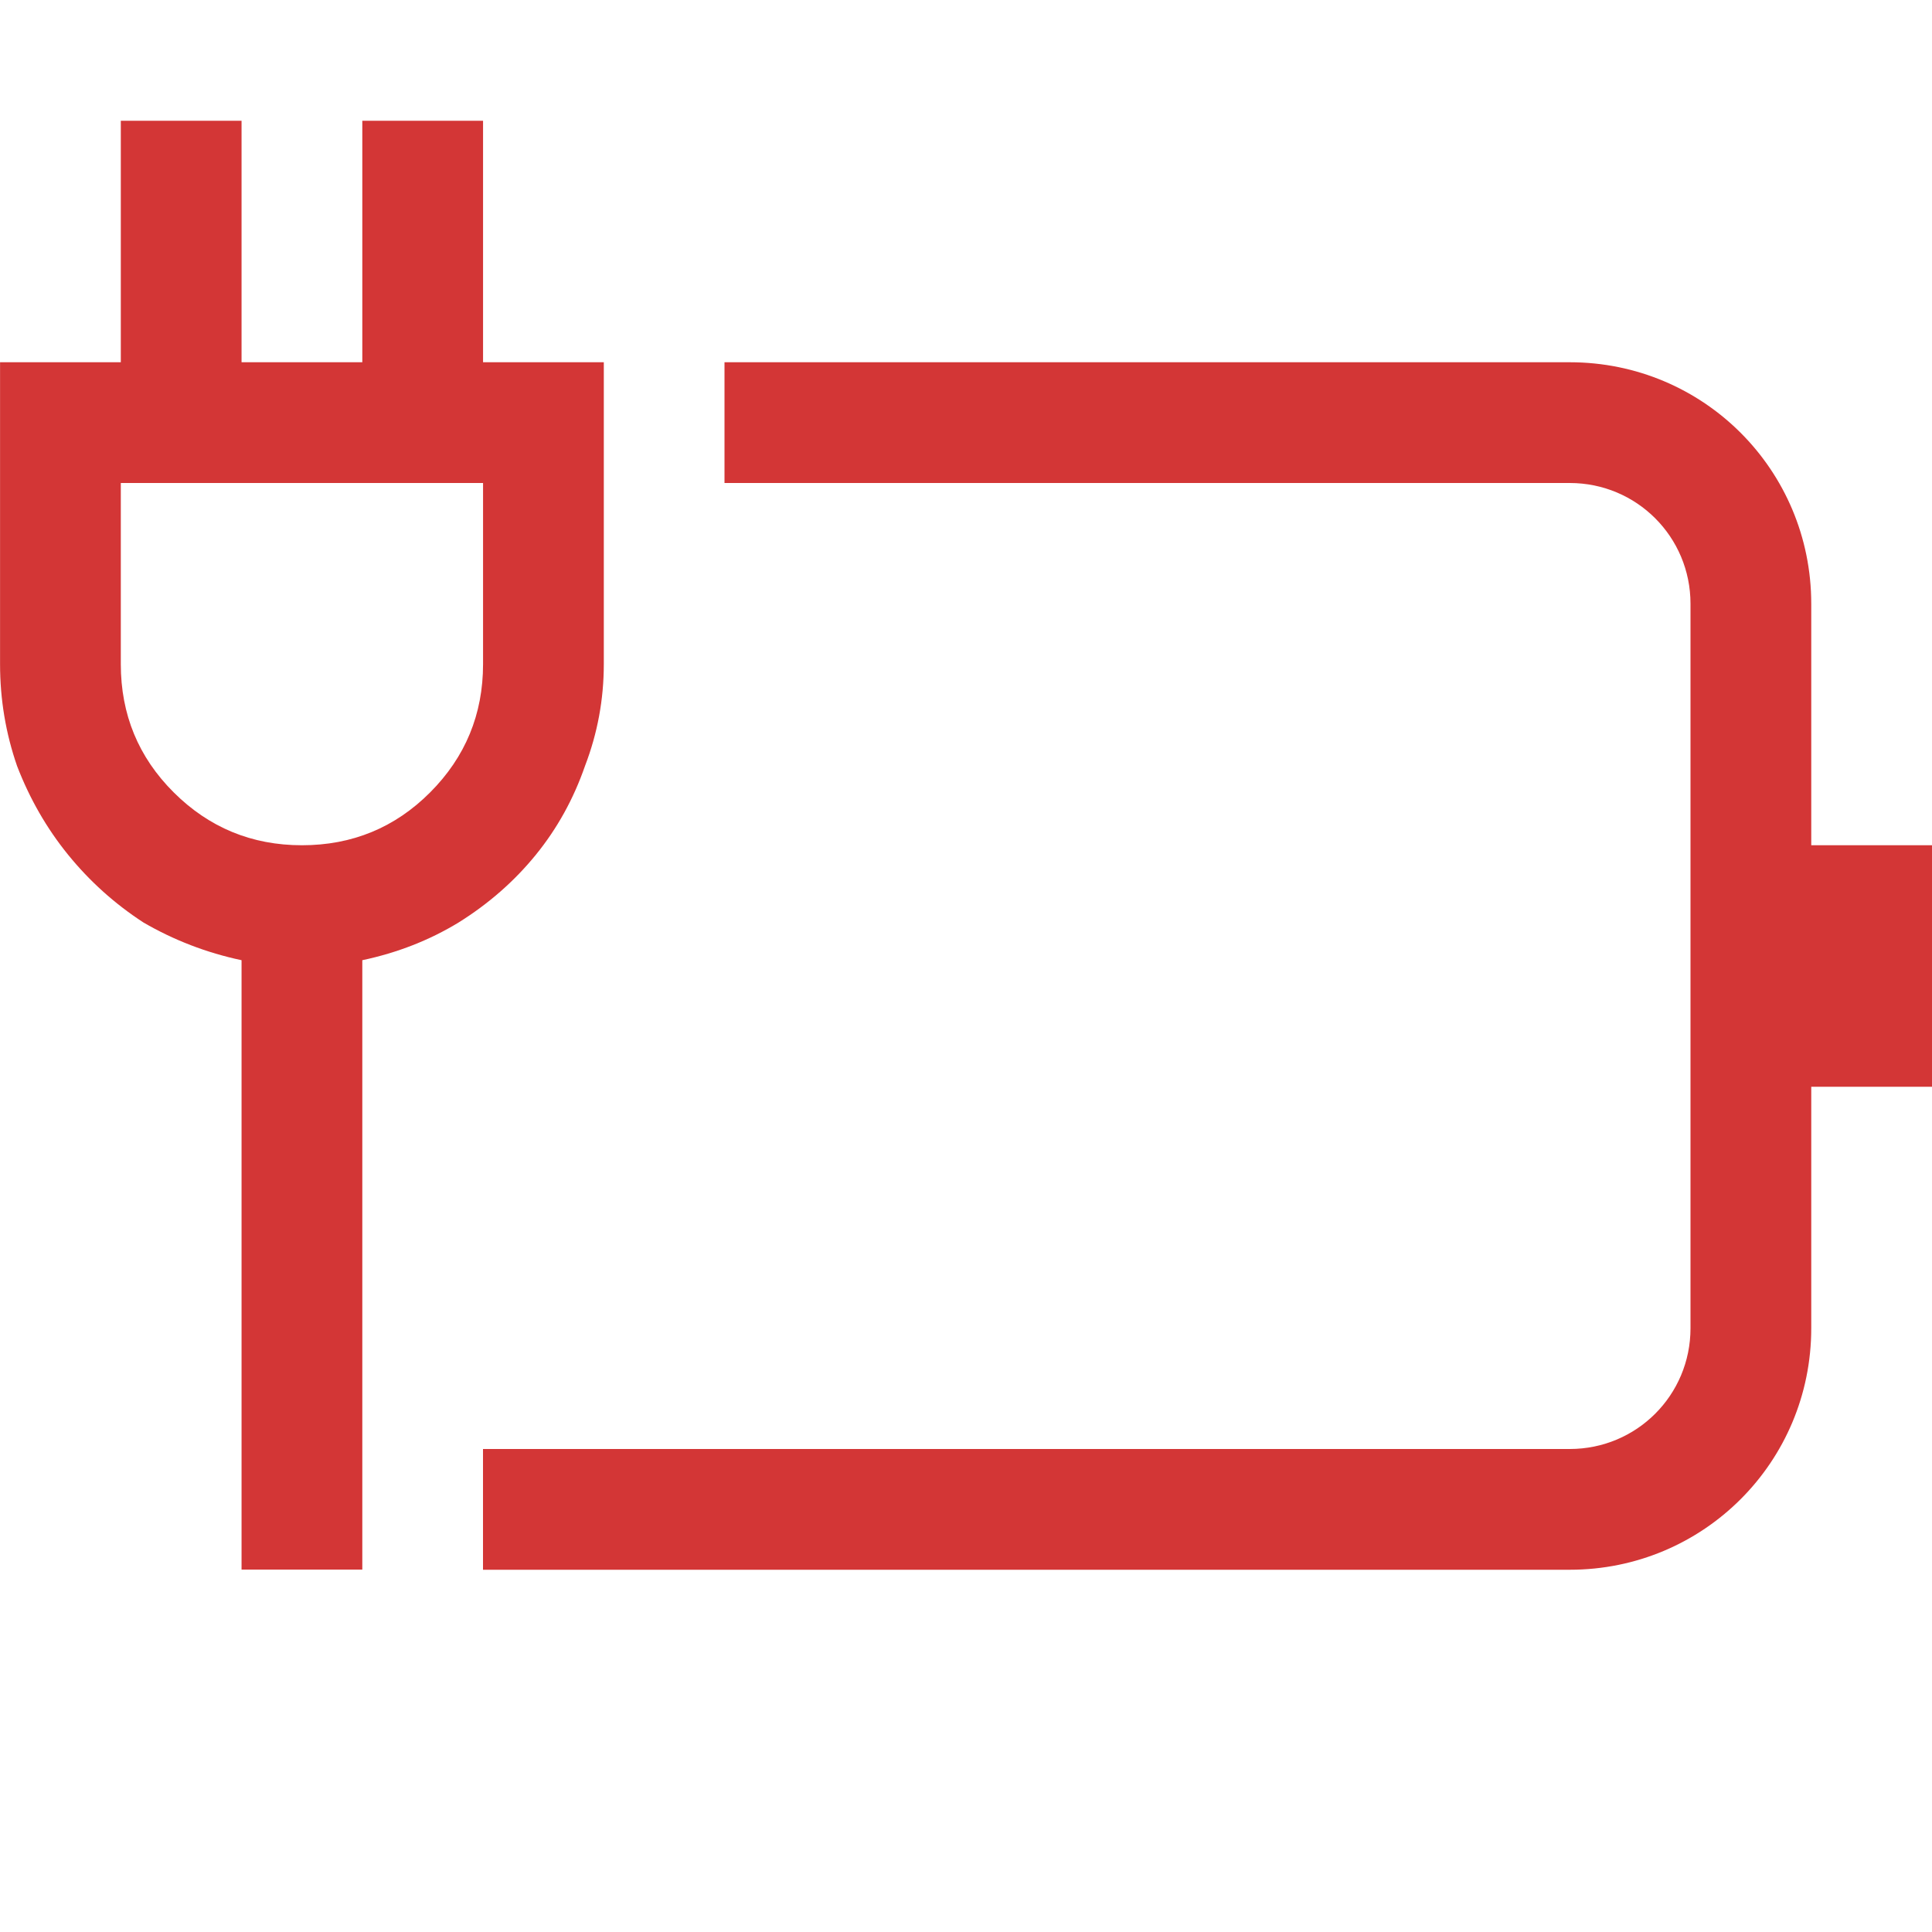
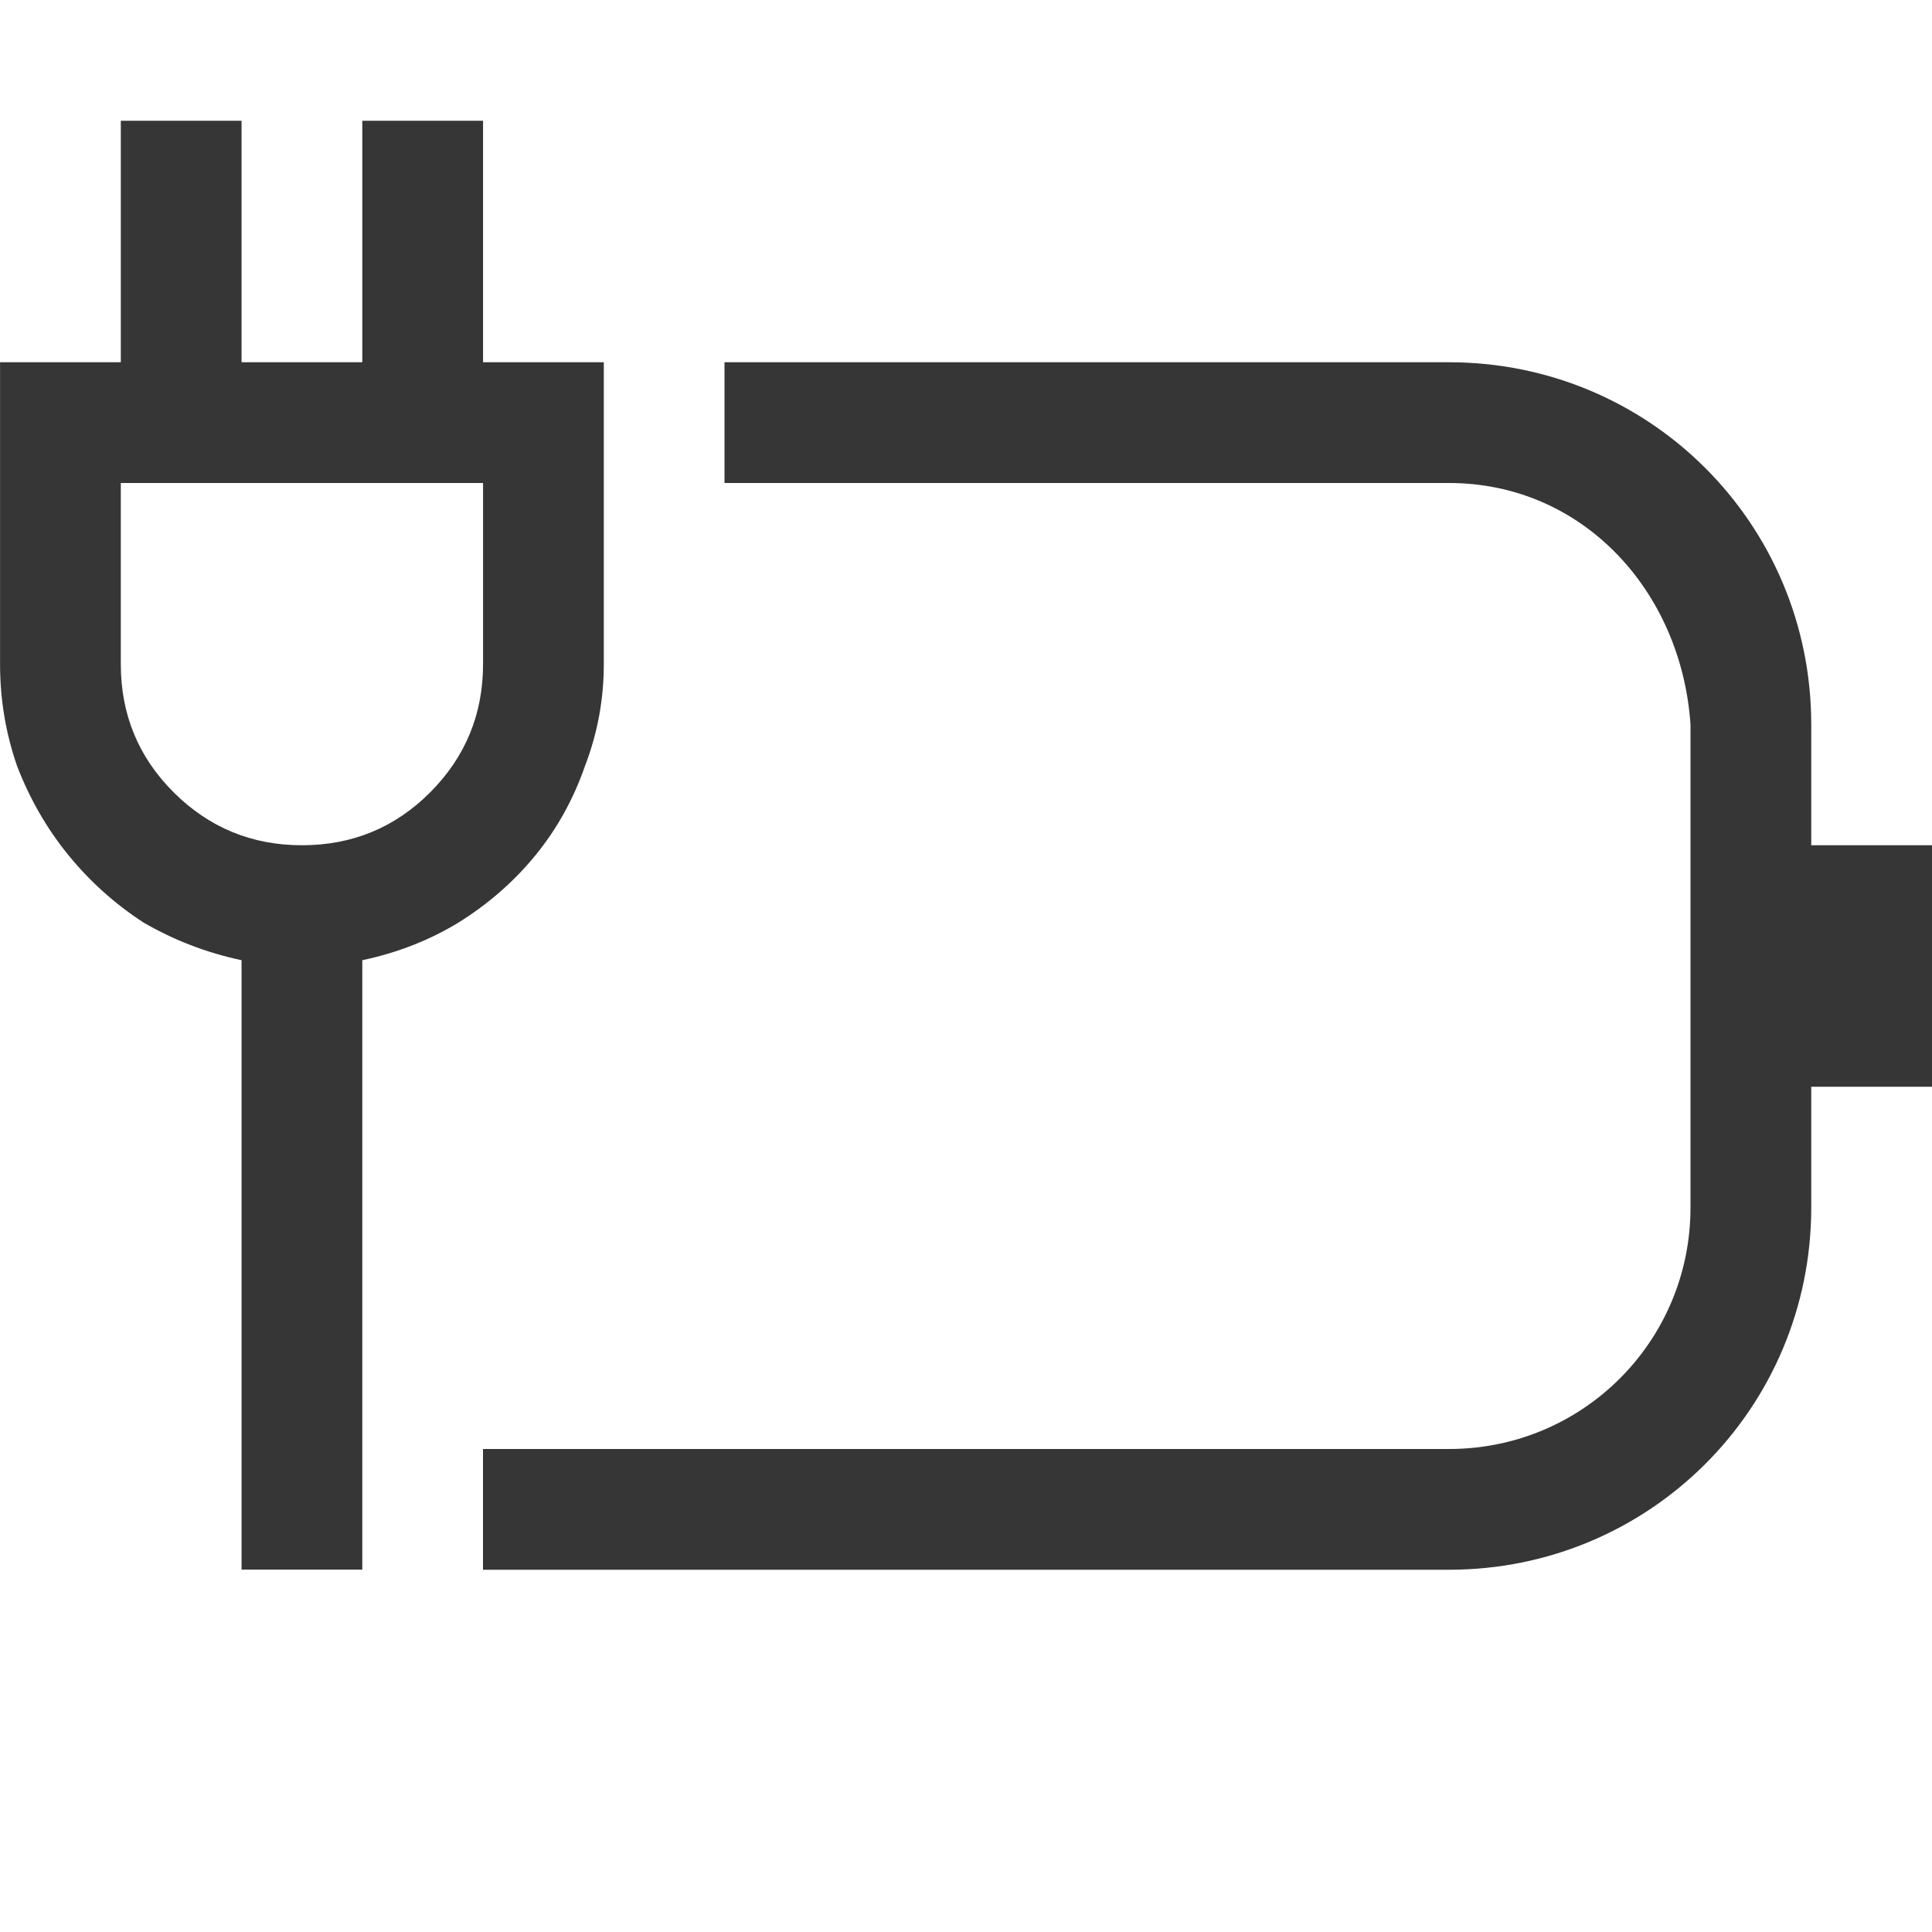
<svg xmlns="http://www.w3.org/2000/svg" width="16" height="16" version="1.1">
-   <path d="m6 3v1h7c0.554 0 1 0.446 1 1v6c0 0.554-0.446 1-1 1h-9v1h9c1.108 0 2-0.892 2-2v-2h1v-2h-1v-2c0-1.108-0.892-2-2-2z" fill="#d33636" stroke-linecap="round" stroke-linejoin="round" stroke-width="1.5" style="paint-order:stroke fill markers" />
+   <path class="ColorScheme-Text" d="m6 3v1h6c1.108 0 1.925 0.895 2 2v4c0 1.108-0.892 2-2 2h-8v1h8c1.662 0 3-1.338 3-3v-1h1v-2h-1v-1c0-1.662-1.338-3-3-3z" color="#333333" fill="#363636" />
  <g transform="translate(-.069557)" fill="#363636" stroke-linecap="round" stroke-linejoin="round" stroke-width="4" style="paint-order:stroke fill markers" aria-label="">
-     <path d="m5.07 5.5c0 0.292-0.052 0.573-0.156 0.844-0.094 0.271-0.229 0.516-0.406 0.734s-0.391 0.406-0.641 0.562c-0.24 0.146-0.505 0.25-0.797 0.312v5.047h-1v-5.047c-0.292-0.062-0.562-0.167-0.812-0.312-0.24-0.156-0.448-0.344-0.625-0.562s-0.318-0.464-0.422-0.734c-0.094-0.271-0.141-0.552-0.141-0.844v-2.5h1v-2h1v2h1v-2h1v2h1zm-4 0c0 0.417 0.146 0.771 0.438 1.062s0.646 0.438 1.062 0.438 0.771-0.146 1.062-0.438 0.438-0.646 0.438-1.062v-1.5h-3z" fill="#d33636" stroke-width="4" />
+     <path d="m5.07 5.5c0 0.292-0.052 0.573-0.156 0.844-0.094 0.271-0.229 0.516-0.406 0.734s-0.391 0.406-0.641 0.562c-0.24 0.146-0.505 0.25-0.797 0.312v5.047h-1v-5.047c-0.292-0.062-0.562-0.167-0.812-0.312-0.24-0.156-0.448-0.344-0.625-0.562s-0.318-0.464-0.422-0.734c-0.094-0.271-0.141-0.552-0.141-0.844v-2.5h1v-2h1v2h1v-2h1v2h1zm-4 0c0 0.417 0.146 0.771 0.438 1.062s0.646 0.438 1.062 0.438 0.771-0.146 1.062-0.438 0.438-0.646 0.438-1.062v-1.5h-3z" color="#000000" fill="#363636" stroke-linecap="round" stroke-width="2" style="-inkscape-stroke:none" />
  </g>
</svg>
